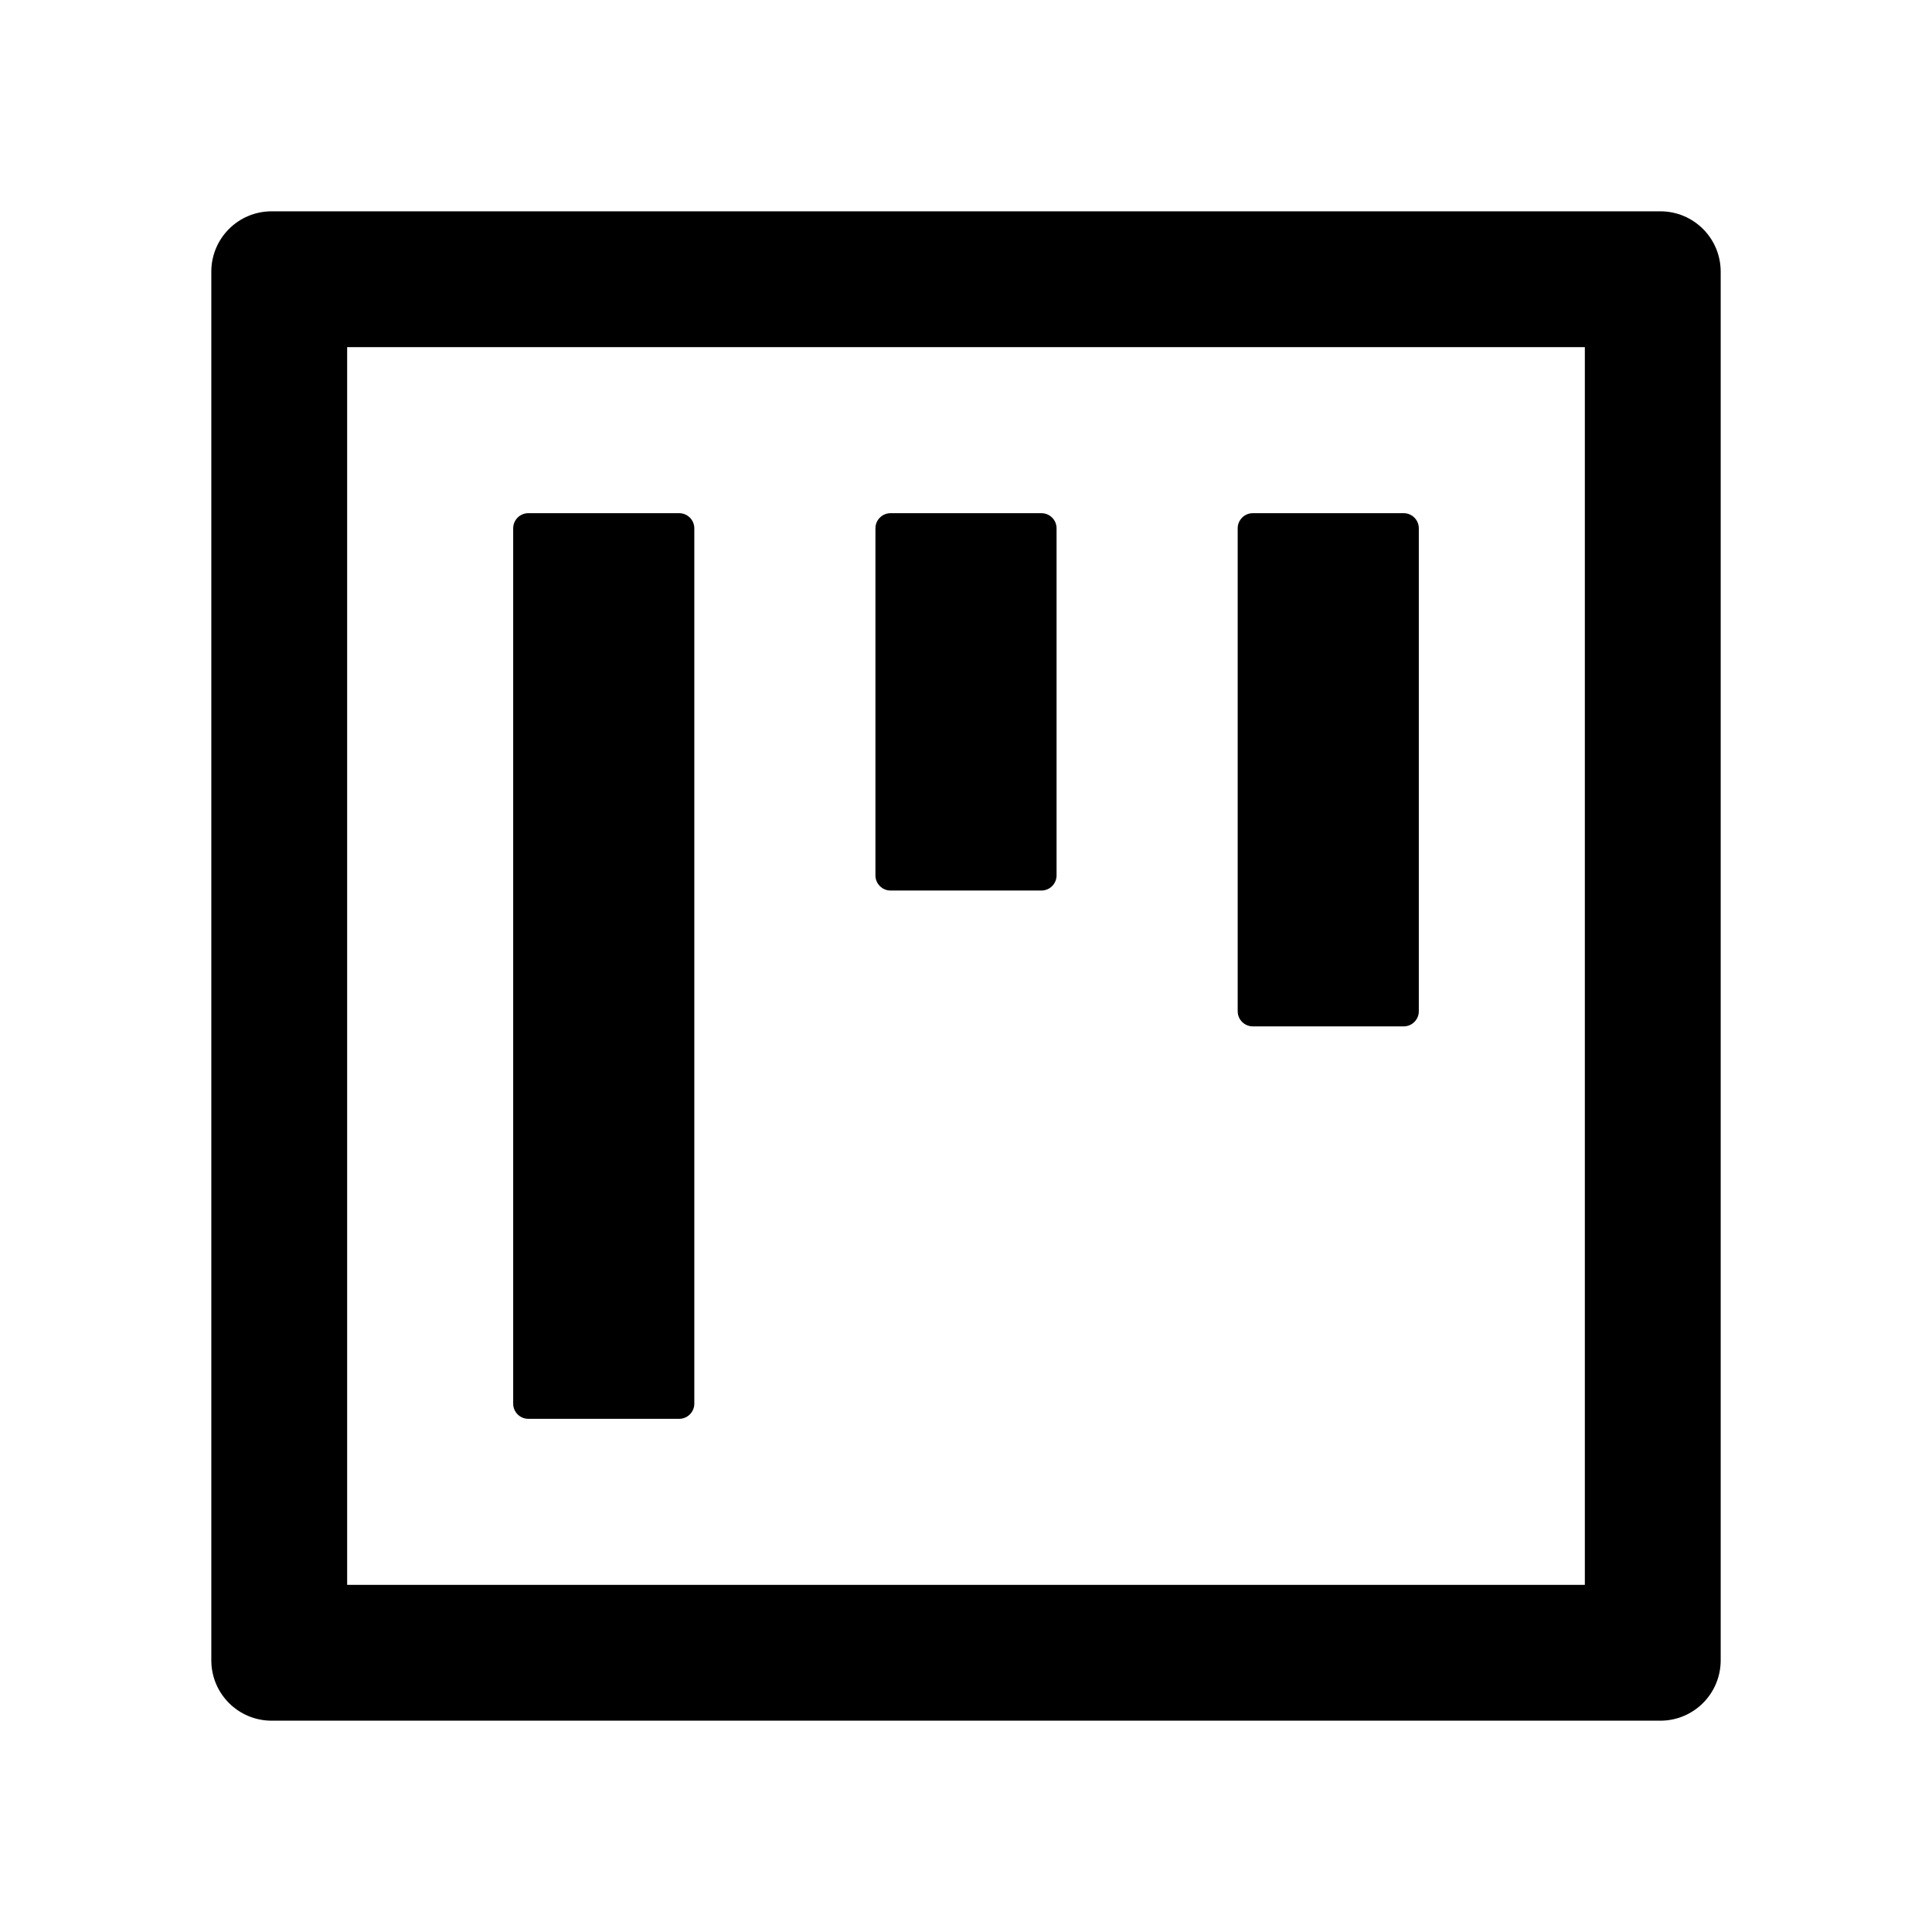
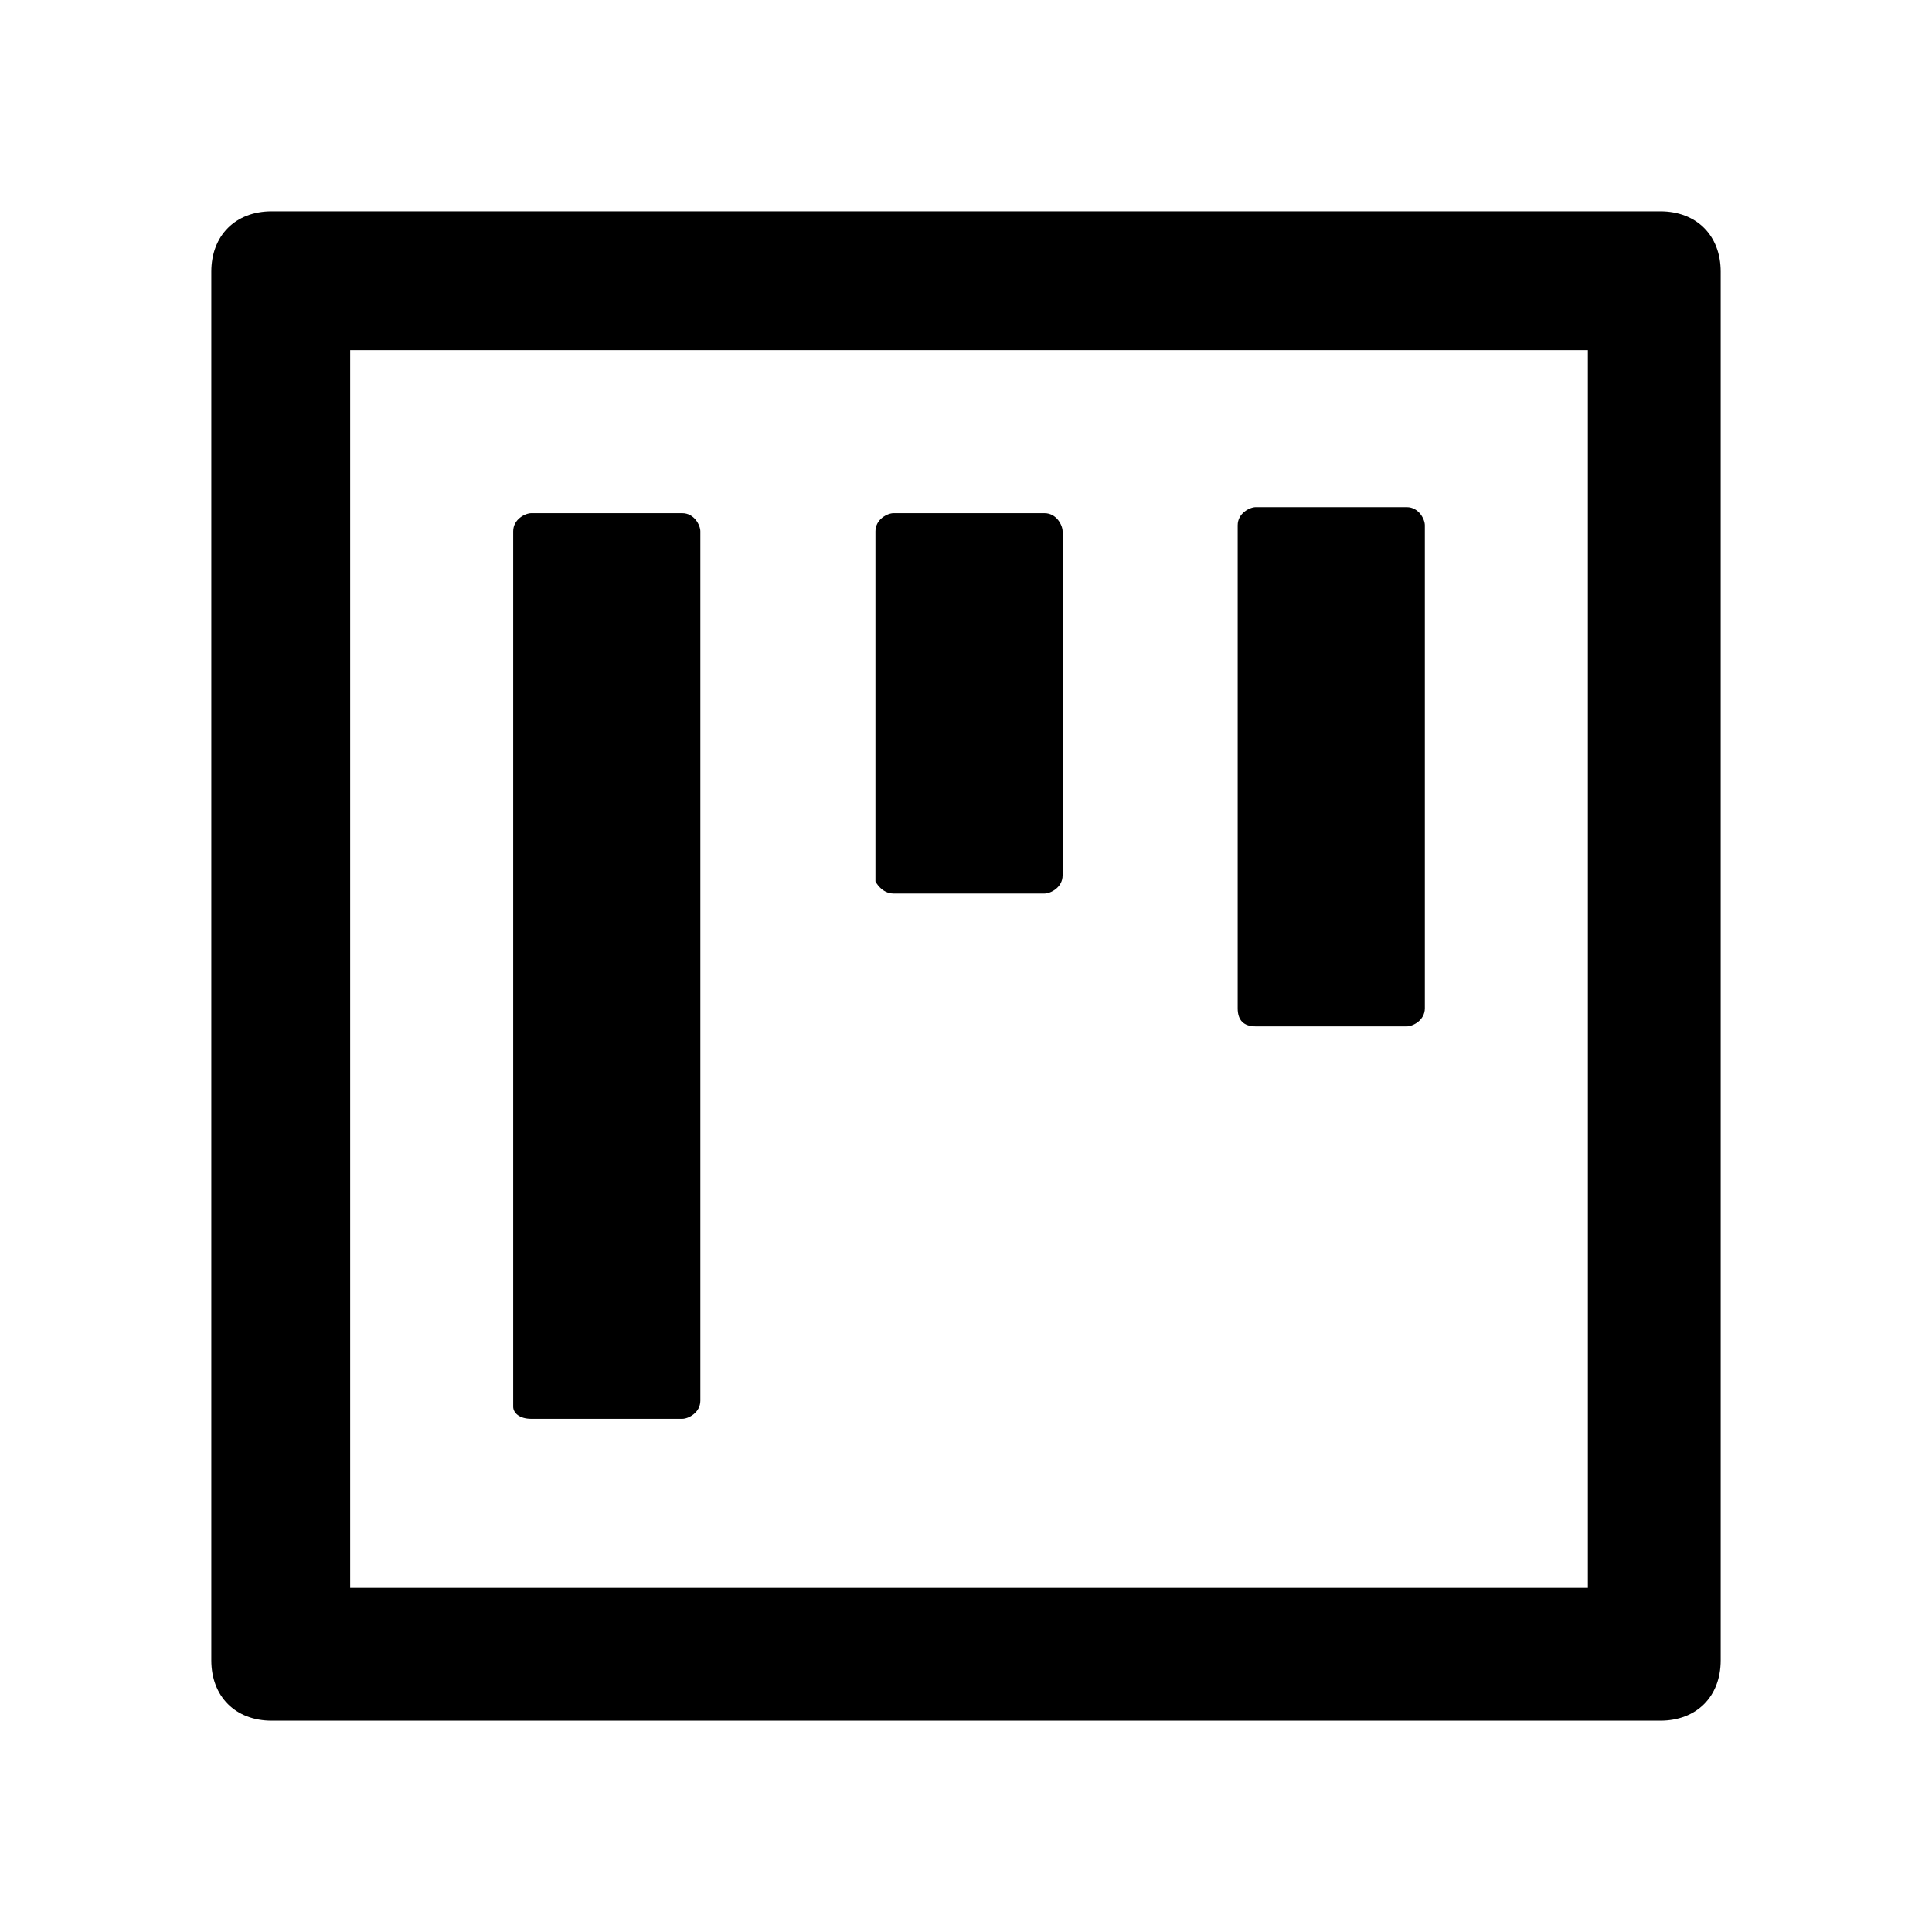
- <svg xmlns="http://www.w3.org/2000/svg" t="1593437353490" class="icon" viewBox="0 0 1024 1024" version="1.1" p-id="3204" width="32" height="32">
-   <defs>
-     <style type="text/css" />
-   </defs>
-   <path d="M280 752h80c4.4 0 8-3.6 8-8V280c0-4.4-3.6-8-8-8h-80c-4.4 0-8 3.6-8 8v464c0 4.4 3.6 8 8 8zM472 472h80c4.4 0 8-3.6 8-8V280c0-4.4-3.6-8-8-8h-80c-4.4 0-8 3.6-8 8v184c0 4.4 3.6 8 8 8zM664 544h80c4.4 0 8-3.6 8-8V280c0-4.4-3.6-8-8-8h-80c-4.4 0-8 3.6-8 8v256c0 4.4 3.6 8 8 8z" p-id="3205" />
-   <path d="M880 112H144c-17.7 0-32 14.3-32 32v736c0 17.7 14.3 32 32 32h736c17.7 0 32-14.3 32-32V144c0-17.7-14.3-32-32-32z m-40 728H184V184h656v656z" p-id="3206" />
+ <svg xmlns="http://www.w3.org/2000/svg" version="1.1" id="Layer_1" x="0px" y="0px" viewBox="0 0 32 32" style="enable-background:new 0 0 32 32;" xml:space="preserve">
+   <path d="M8.8,23.5h2.5c0.1,0,0.3-0.1,0.3-0.3V8.8c0-0.1-0.1-0.3-0.3-0.3H8.8c-0.1,0-0.3,0.1-0.3,0.3v14.5  C8.5,23.4,8.6,23.5,8.8,23.5z M14.8,14.8h2.5c0.1,0,0.3-0.1,0.3-0.3V8.8c0-0.1-0.1-0.3-0.3-0.3h-2.5c-0.1,0-0.3,0.1-0.3,0.3v5.8  C14.5,14.6,14.6,14.8,14.8,14.8z M20.8,17h2.5c0.1,0,0.3-0.1,0.3-0.3v-8c0-0.1-0.1-0.3-0.3-0.3h-2.5c-0.1,0-0.3,0.1-0.3,0.3v8  C20.5,16.9,20.6,17,20.8,17z" />
+   <path d="M27.5,3.5h-23c-0.6,0-1,0.4-1,1v23c0,0.6,0.4,1,1,1h23c0.6,0,1-0.4,1-1v-23C28.5,3.9,28.1,3.5,27.5,3.5z M26.3,26.3H5.8V5.8  h20.5V26.3z" />
</svg>
